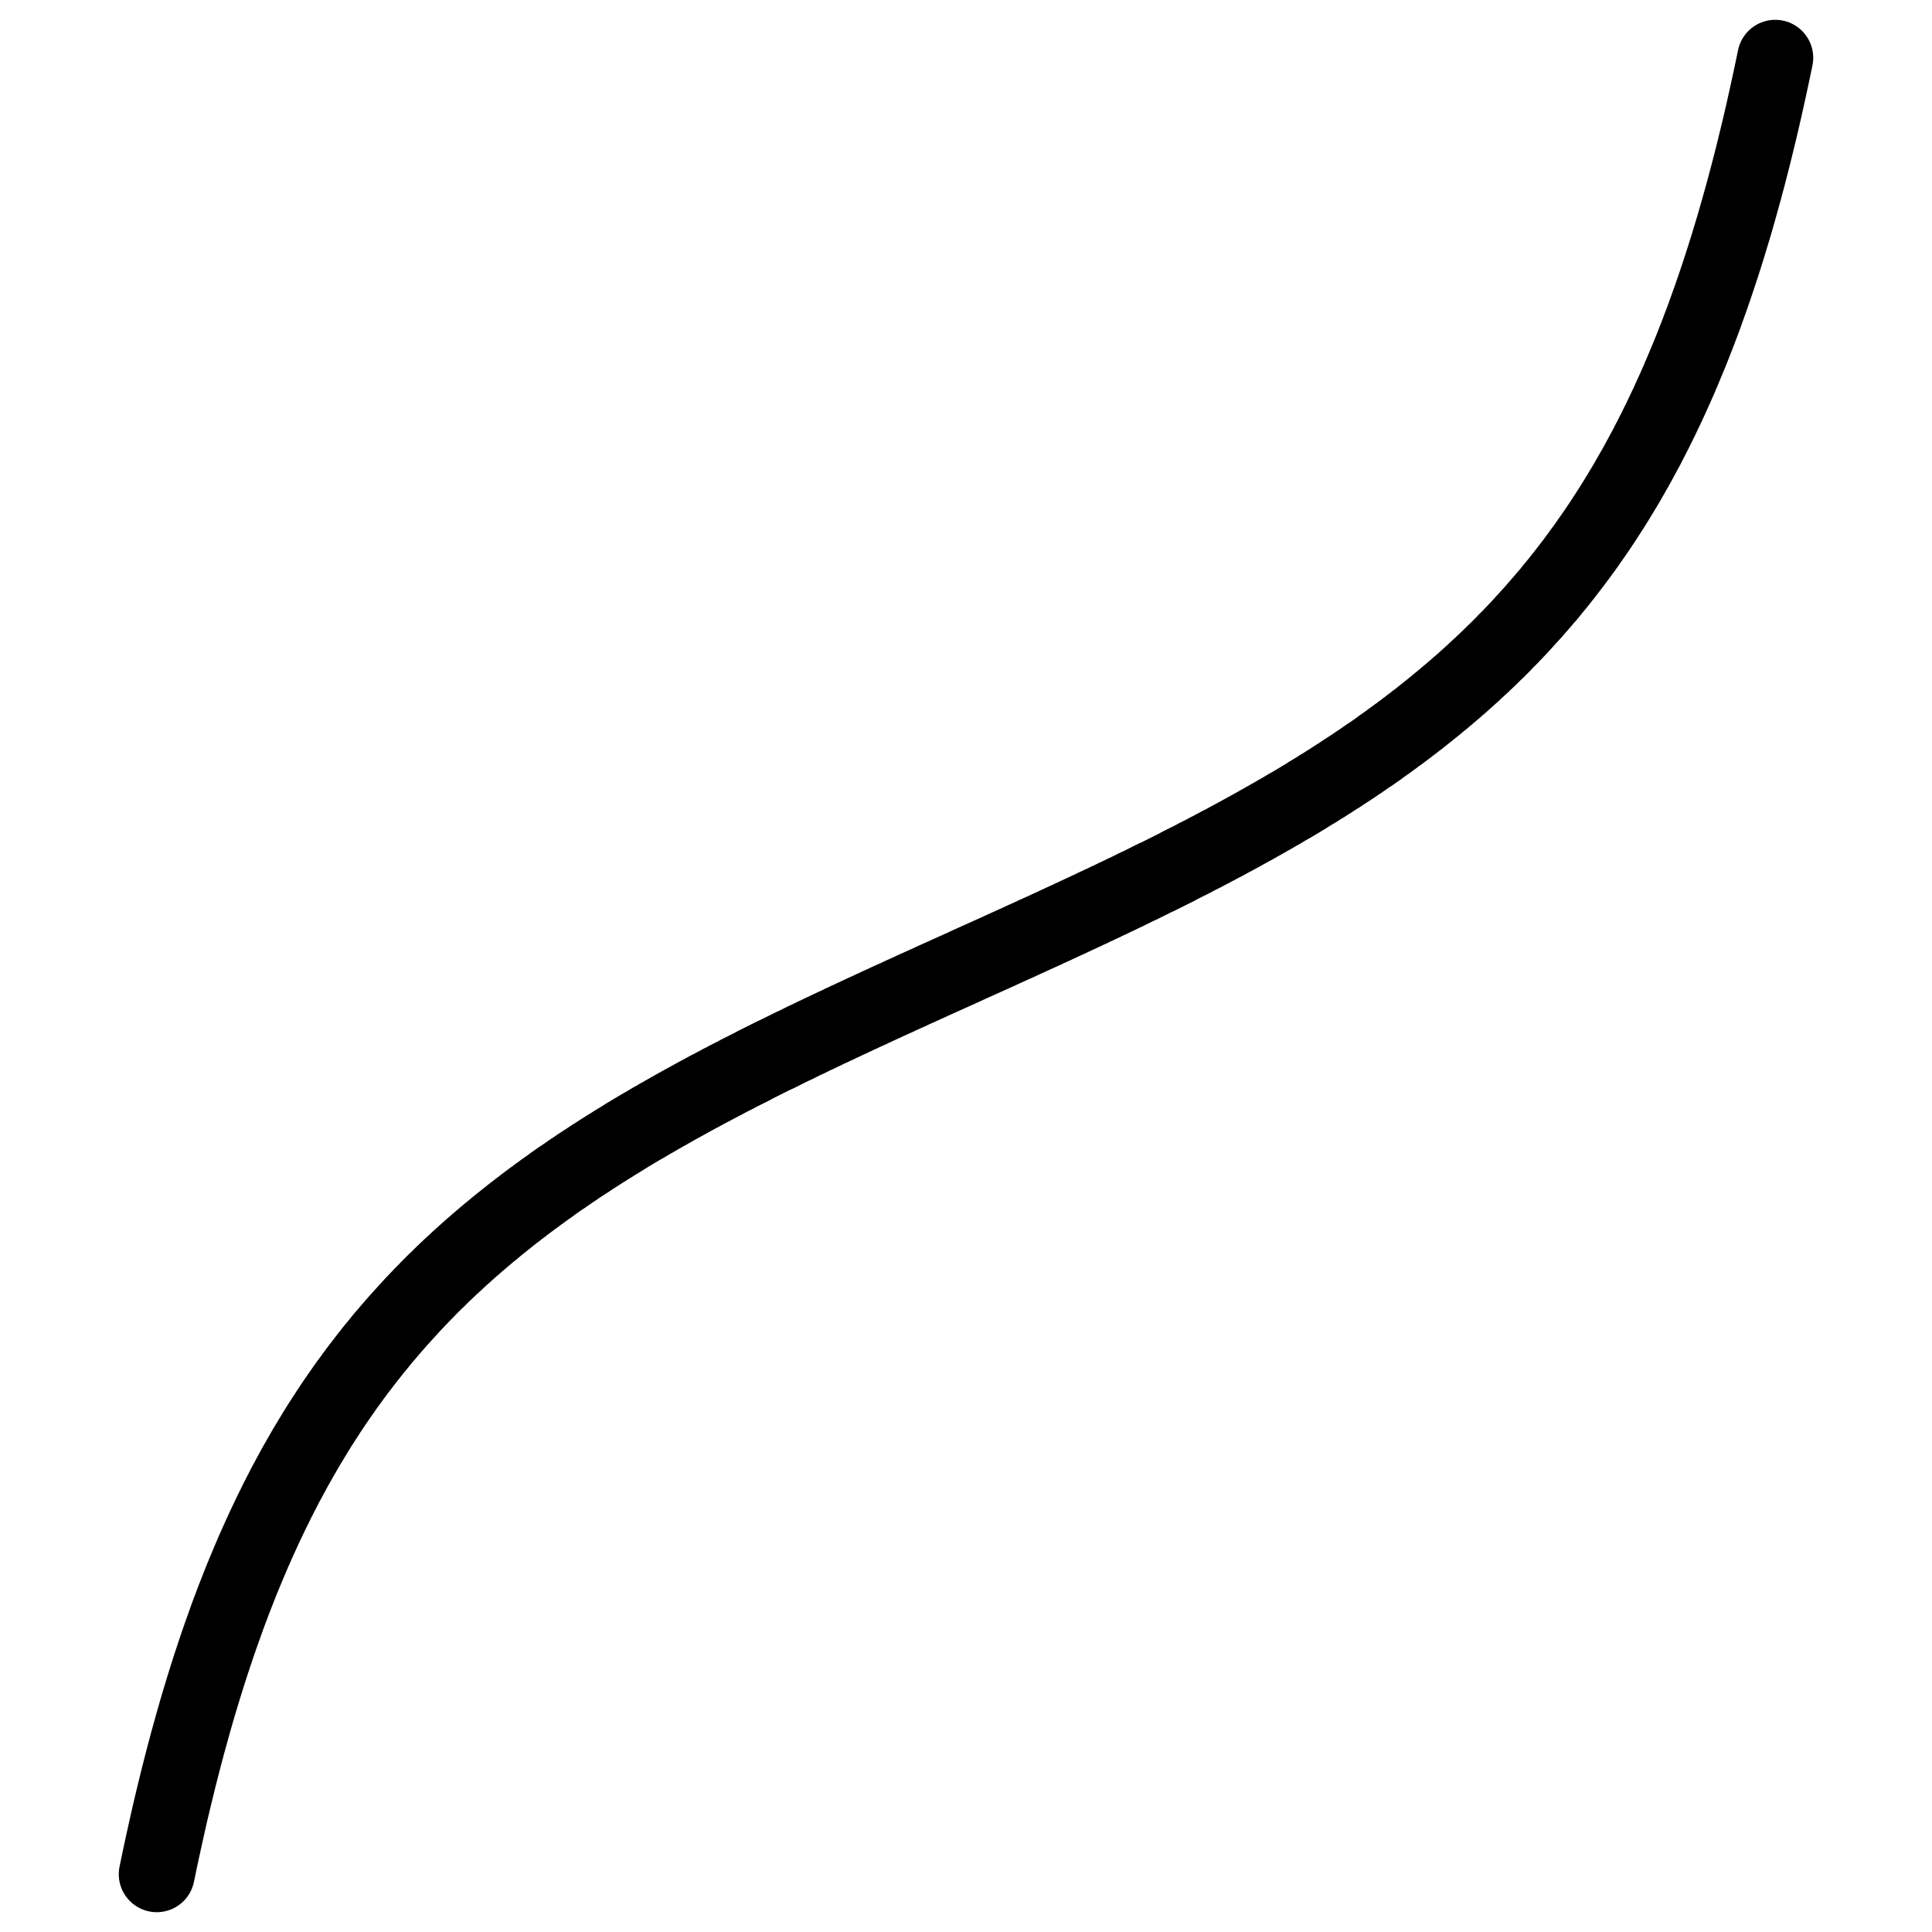
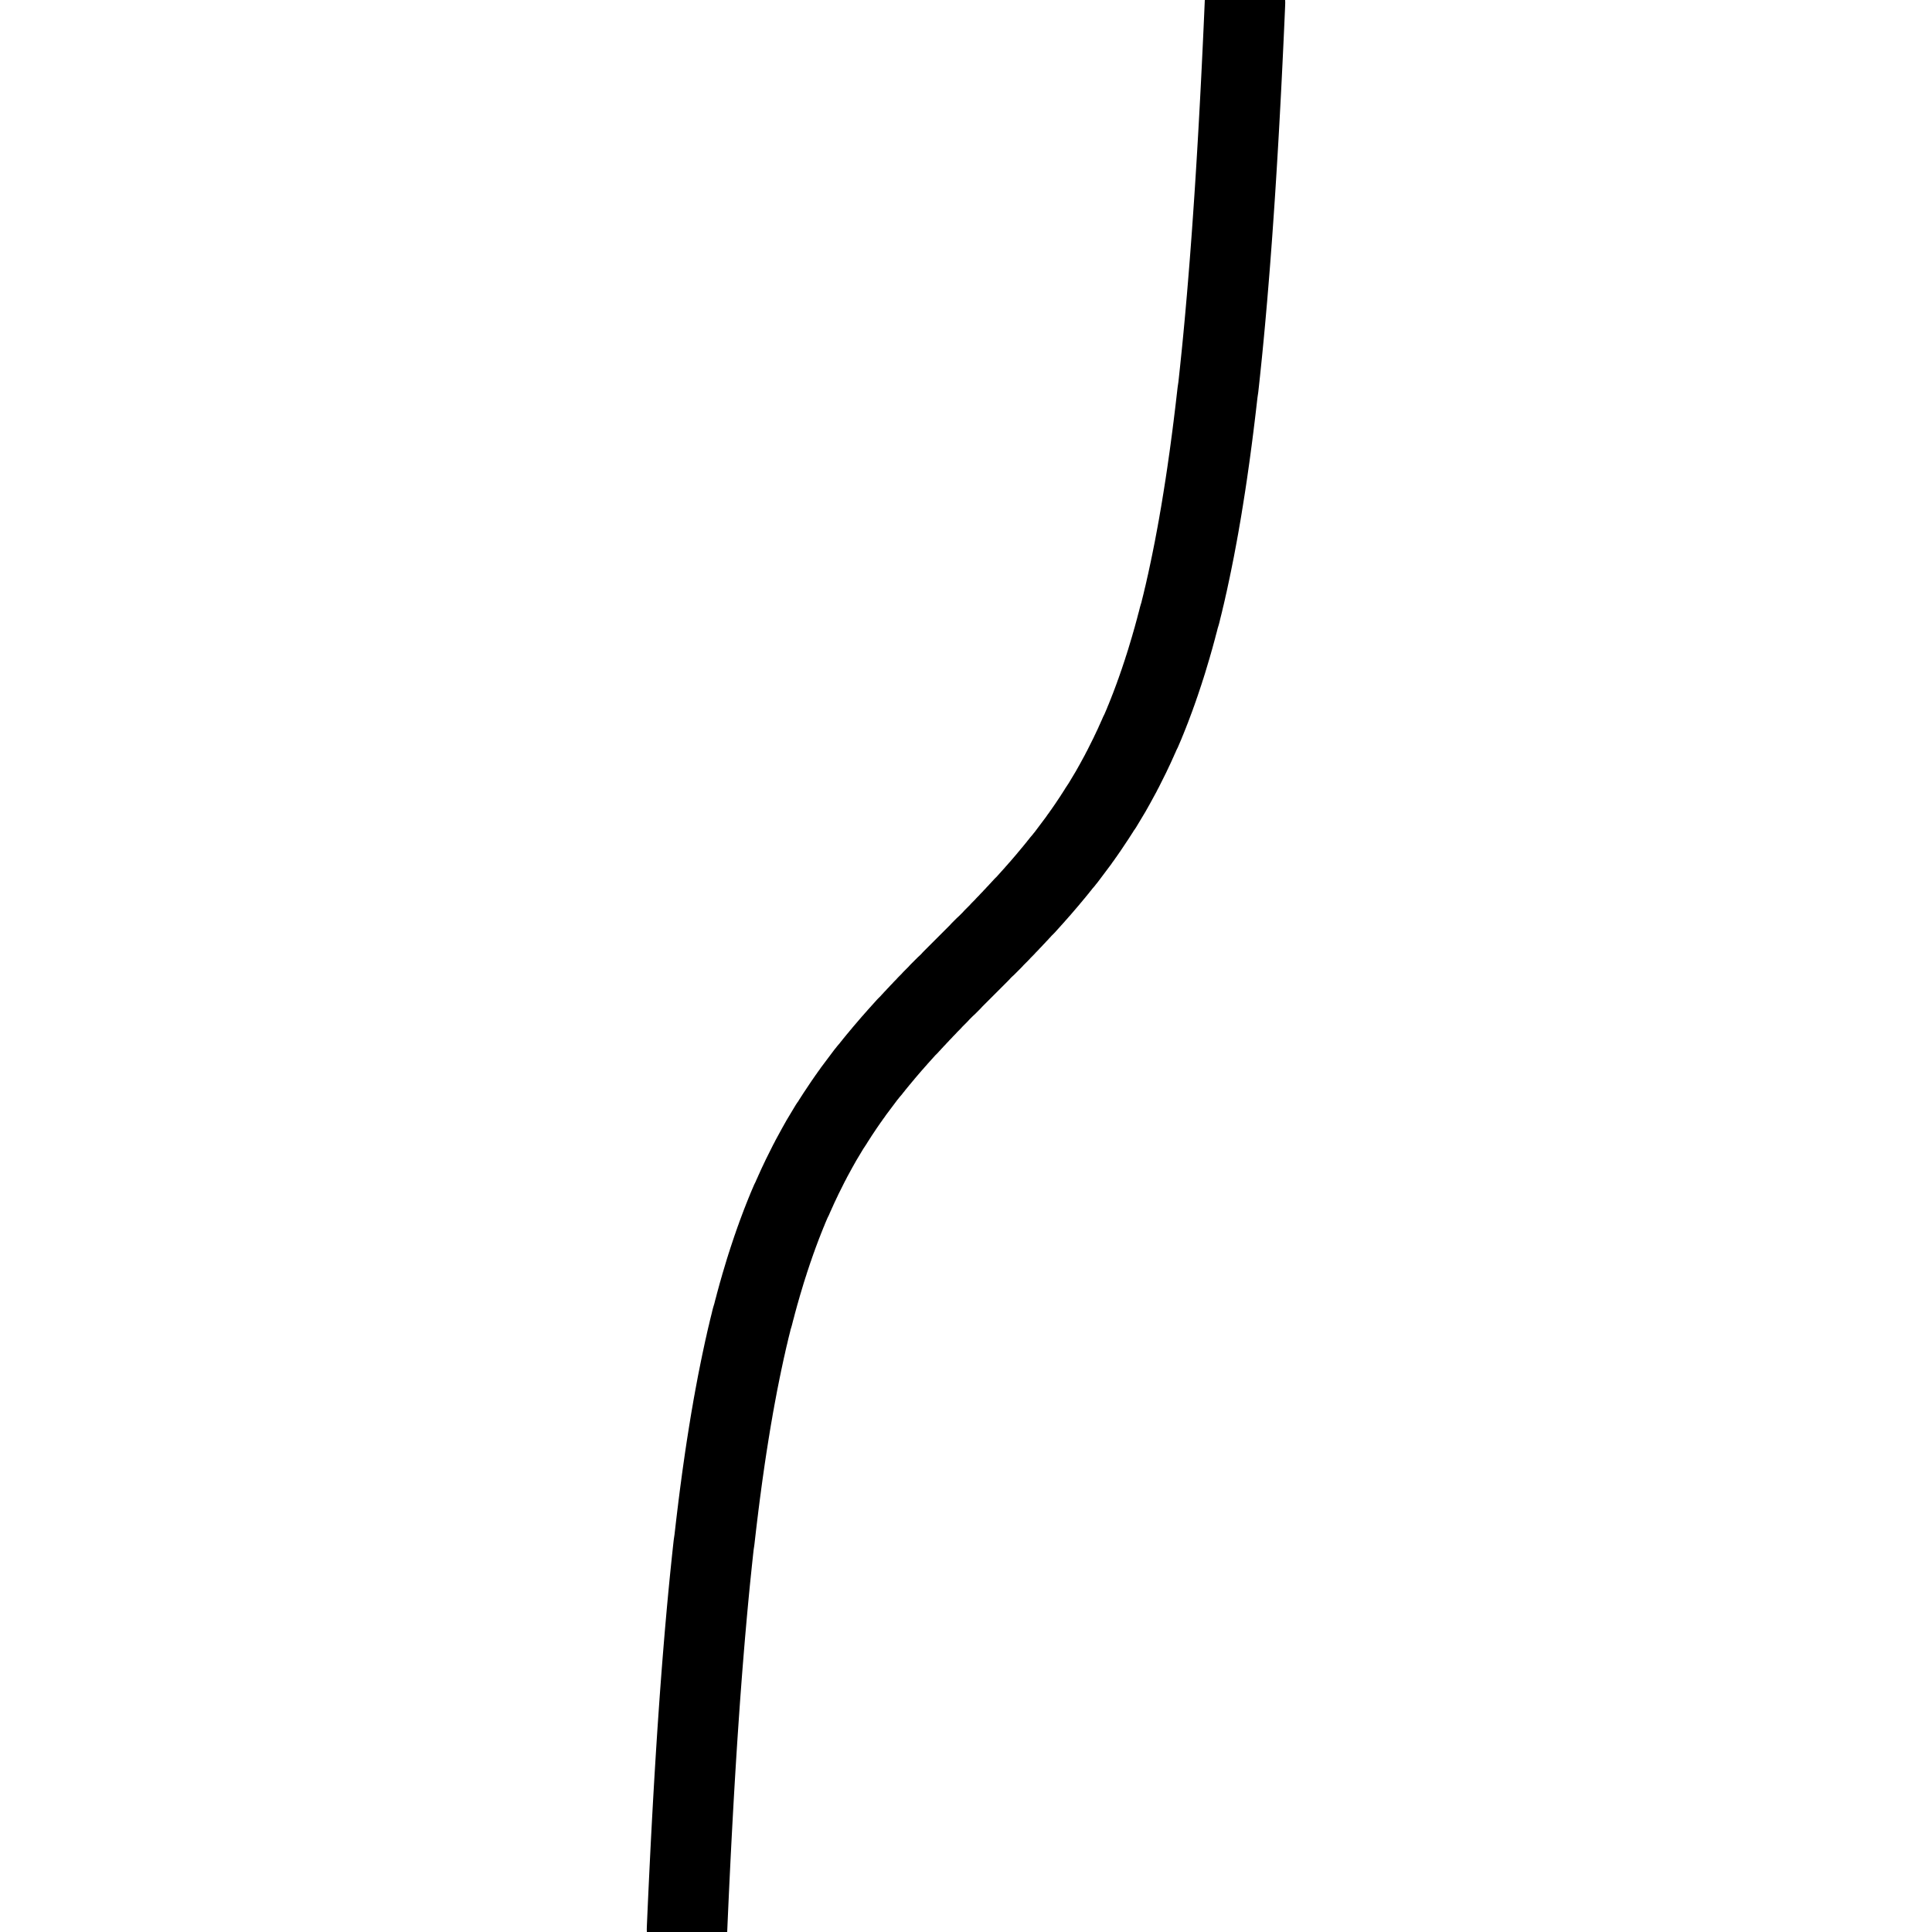
- <svg xmlns="http://www.w3.org/2000/svg" viewBox="-3 -3 106 106">
-   <path d="M5.60,99.83L5.70,99.35L5.80,98.87L5.90,98.41L6.00,97.95L6.10,97.50L6.20,97.05L6.30,96.61L6.40,96.18L6.50,95.76L6.60,95.35L6.70,94.94L6.80,94.53L6.90,94.14L7.00,93.75L7.10,93.36L7.20,92.99L7.30,92.61L7.40,92.25L7.50,91.89L7.60,91.53L7.70,91.18L7.80,90.83L7.90,90.49L8.00,90.16L8.10,89.83L8.20,89.50L8.30,89.18L8.40,88.86L8.50,88.55L8.60,88.24L8.70,87.94L8.80,87.64L8.90,87.34L9.00,87.05L9.10,86.76L9.20,86.48L9.30,86.20L9.40,85.92L9.50,85.64L9.60,85.37L9.70,85.11L9.80,84.84L9.90,84.58L10.00,84.33L10.10,84.07L10.20,83.82L10.30,83.57L10.40,83.33L10.50,83.09L10.60,82.85L10.70,82.61L10.80,82.38L10.90,82.14L11.00,81.92L11.10,81.69L11.20,81.47L11.30,81.25L11.40,81.03L11.50,80.81L11.60,80.60L11.70,80.39L11.80,80.18L11.90,79.97L12.00,79.77L12.10,79.57L12.20,79.36L12.30,79.17L12.40,78.97L12.50,78.78L12.60,78.58L12.70,78.39L12.80,78.21L12.90,78.02L13.00,77.84L13.10,77.65L13.20,77.47L13.30,77.29L13.40,77.12L13.50,76.94L13.60,76.77L13.70,76.59L13.80,76.42L13.90,76.25L14.00,76.09L14.10,75.92L14.20,75.76L14.30,75.59L14.40,75.43L14.50,75.27L14.60,75.11L14.70,74.96L14.80,74.80L14.90,74.65L15.00,74.49L15.10,74.34L15.20,74.19L15.30,74.04L15.40,73.89L15.50,73.75L15.60,73.60L15.70,73.46L15.80,73.32L15.90,73.17L16.00,73.03L16.10,72.89L16.20,72.76L16.30,72.62L16.40,72.48L16.50,72.35L16.60,72.21L16.70,72.08L16.80,71.95L16.90,71.82L17.00,71.69L17.10,71.56L17.20,71.43L17.30,71.31L17.40,71.18L17.50,71.05L17.60,70.93L17.70,70.81L17.80,70.69L17.90,70.56L18.00,70.44L18.10,70.32L18.20,70.21L18.30,70.09L18.40,69.97L18.50,69.86L18.60,69.74L18.70,69.63L18.80,69.51L18.90,69.40L19.00,69.29L19.10,69.18L19.20,69.07L19.30,68.96L19.40,68.85L19.50,68.74L19.60,68.63L19.70,68.52L19.80,68.42L19.90,68.31L20.00,68.21L20.10,68.10L20.20,68.00L20.30,67.90L20.40,67.80L20.50,67.69L20.60,67.59L20.70,67.49L20.80,67.39L20.90,67.29L21.00,67.20L21.10,67.10L21.20,67.00L21.30,66.90L21.40,66.81L21.50,66.71L21.60,66.62L21.70,66.52L21.80,66.43L21.90,66.34L22.00,66.25L22.10,66.15L22.20,66.06L22.30,65.97L22.40,65.88L22.50,65.79L22.60,65.70L22.70,65.61L22.80,65.52L22.90,65.43L23.00,65.35L23.10,65.26L23.20,65.17L23.30,65.09L23.40,65.00L23.50,64.92L23.60,64.83L23.70,64.75L23.80,64.66L23.90,64.58L24.00,64.50L24.10,64.42L24.20,64.33L24.30,64.25L24.40,64.17L24.50,64.09L24.60,64.01L24.70,63.93L24.80,63.85L24.90,63.77L25.00,63.69L25.10,63.61L25.20,63.53L25.30,63.46L25.40,63.38L25.50,63.30L25.60,63.23L25.70,63.15L25.80,63.07L25.90,63.00L26.00,62.92L26.10,62.85L26.20,62.77L26.30,62.70L26.40,62.63L26.50,62.55L26.60,62.48L26.70,62.41L26.80,62.33L26.90,62.26L27.00,62.19L27.10,62.12L27.20,62.05L27.30,61.97L27.40,61.90L27.50,61.83L27.60,61.76L27.70,61.69L27.80,61.62L27.90,61.56L28.00,61.49L28.10,61.42L28.20,61.35L28.30,61.28L28.40,61.21L28.50,61.15L28.60,61.08L28.70,61.01L28.80,60.94L28.90,60.88L29.00,60.81L29.10,60.75L29.20,60.68L29.30,60.62L29.40,60.55L29.50,60.48L29.60,60.42L29.70,60.36L29.80,60.29L29.90,60.23L30.00,60.16L30.10,60.10L30.20,60.04L30.30,59.97L30.40,59.91L30.50,59.85L30.60,59.79L30.70,59.72L30.80,59.66L30.90,59.60L31.00,59.54L31.10,59.48L31.20,59.42L31.30,59.35L31.40,59.29L31.50,59.23L31.60,59.17L31.70,59.11L31.80,59.05L31.90,58.99L32.00,58.93L32.10,58.87L32.20,58.81L32.30,58.76L32.40,58.70L32.50,58.64L32.60,58.58L32.70,58.52L32.80,58.46L32.90,58.41L33.00,58.35L33.10,58.29L33.20,58.23L33.30,58.18L33.40,58.12L33.50,58.06L33.60,58.01L33.70,57.95L33.80,57.89L33.90,57.84L34.00,57.78L34.10,57.72L34.20,57.67L34.30,57.61L34.40,57.56L34.50,57.50L34.60,57.45L34.70,57.39L34.80,57.34L34.90,57.28L35.00,57.23L35.10,57.17L35.20,57.12L35.30,57.06L35.40,57.01L35.50,56.96L35.60,56.90L35.70,56.85L35.80,56.79L35.90,56.74L36.00,56.69L36.10,56.64L36.20,56.58L36.30,56.53L36.40,56.48L36.50,56.42L36.60,56.37L36.70,56.32L36.80,56.27L36.90,56.21L37.00,56.16L37.10,56.11L37.20,56.06L37.30,56.01L37.40,55.96L37.50,55.90L37.60,55.85L37.70,55.80L37.80,55.75L37.90,55.70L38.00,55.65L38.10,55.60L38.20,55.55L38.30,55.50L38.40,55.44L38.50,55.39L38.60,55.34L38.70,55.29L38.80,55.24L38.90,55.19L39.00,55.14L39.10,55.09L39.20,55.04L39.30,54.99L39.40,54.94L39.50,54.89L39.60,54.85L39.70,54.80L39.80,54.75L39.90,54.70L40.00,54.65L40.10,54.60L40.20,54.55L40.30,54.50L40.40,54.45L40.50,54.40L40.60,54.36L40.70,54.31L40.80,54.26L40.90,54.21L41.00,54.16L41.10,54.11L41.20,54.06L41.30,54.02L41.40,53.97L41.50,53.92L41.60,53.87L41.70,53.82L41.80,53.78L41.90,53.73L42.00,53.68L42.10,53.63L42.20,53.59L42.30,53.54L42.40,53.49L42.50,53.44L42.60,53.40L42.70,53.35L42.80,53.30L42.90,53.26L43.00,53.21L43.10,53.16L43.20,53.11L43.30,53.07L43.40,53.02L43.50,52.97L43.60,52.93L43.70,52.88L43.80,52.83L43.90,52.79L44.00,52.74L44.10,52.69L44.20,52.65L44.30,52.60L44.40,52.55L44.50,52.51L44.60,52.46L44.70,52.42L44.80,52.37L44.90,52.32L45.00,52.28L45.10,52.23L45.20,52.18L45.30,52.14L45.40,52.09L45.50,52.05L45.60,52.00L45.70,51.95L45.80,51.91L45.90,51.86L46.00,51.82L46.10,51.77L46.20,51.73L46.30,51.68L46.40,51.63L46.50,51.59L46.60,51.54L46.70,51.50L46.80,51.45L46.90,51.41L47.00,51.36L47.10,51.31L47.20,51.27L47.30,51.22L47.40,51.18L47.50,51.13L47.60,51.09L47.70,51.04L47.80,51.00L47.90,50.95L48.00,50.91L48.10,50.86L48.20,50.81L48.30,50.77L48.40,50.72L48.50,50.68L48.60,50.63L48.70,50.59L48.80,50.54L48.90,50.50L49.00,50.45L49.10,50.41L49.20,50.36L49.30,50.32L49.40,50.27L49.50,50.23L49.60,50.18L49.70,50.14L49.80,50.09L49.90,50.05L50.00,50.00L50.10,49.95L50.20,49.91L50.30,49.86L50.40,49.82L50.50,49.77L50.60,49.73L50.70,49.68L50.80,49.64L50.90,49.59L51.00,49.55L51.10,49.50L51.20,49.46L51.30,49.41L51.40,49.37L51.50,49.32L51.60,49.28L51.70,49.23L51.80,49.19L51.90,49.14L52.00,49.09L52.10,49.05L52.20,49.00L52.30,48.96L52.40,48.91L52.50,48.87L52.60,48.82L52.70,48.78L52.80,48.73L52.90,48.69L53.00,48.64L53.10,48.59L53.20,48.55L53.30,48.50L53.40,48.46L53.50,48.41L53.60,48.37L53.70,48.32L53.80,48.27L53.90,48.23L54.00,48.18L54.10,48.14L54.20,48.09L54.30,48.05L54.40,48.00L54.50,47.95L54.60,47.91L54.70,47.86L54.80,47.82L54.90,47.77L55.00,47.72L55.10,47.68L55.20,47.63L55.30,47.58L55.40,47.54L55.50,47.49L55.60,47.45L55.70,47.40L55.80,47.35L55.90,47.31L56.00,47.26L56.10,47.21L56.20,47.17L56.30,47.12L56.40,47.07L56.50,47.03L56.60,46.98L56.70,46.93L56.80,46.89L56.90,46.84L57.00,46.79L57.10,46.74L57.20,46.70L57.30,46.65L57.40,46.60L57.50,46.56L57.60,46.51L57.70,46.46L57.80,46.41L57.90,46.37L58.00,46.32L58.10,46.27L58.20,46.22L58.30,46.18L58.40,46.13L58.50,46.08L58.60,46.03L58.70,45.98L58.80,45.94L58.90,45.89L59.00,45.84L59.10,45.79L59.20,45.74L59.30,45.69L59.40,45.64L59.50,45.60L59.60,45.55L59.70,45.50L59.80,45.45L59.90,45.40L60.00,45.35L60.10,45.30L60.20,45.25L60.30,45.20L60.40,45.15L60.50,45.11L60.60,45.06L60.70,45.01L60.80,44.96L60.90,44.91L61.00,44.86L61.10,44.81L61.20,44.76L61.30,44.71L61.40,44.66L61.50,44.61L61.60,44.56L61.70,44.50L61.80,44.45L61.90,44.40L62.00,44.35L62.10,44.30L62.20,44.25L62.30,44.20L62.40,44.15L62.50,44.10L62.60,44.04L62.70,43.99L62.80,43.94L62.90,43.89L63.00,43.84L63.10,43.79L63.20,43.73L63.30,43.68L63.40,43.63L63.50,43.58L63.60,43.52L63.70,43.47L63.80,43.42L63.90,43.36L64.00,43.31L64.10,43.26L64.20,43.21L64.30,43.15L64.40,43.10L64.50,43.04L64.60,42.99L64.70,42.94L64.80,42.88L64.90,42.83L65.00,42.77L65.10,42.72L65.20,42.66L65.30,42.61L65.40,42.55L65.50,42.50L65.60,42.44L65.70,42.39L65.80,42.33L65.90,42.28L66.00,42.22L66.10,42.16L66.20,42.11L66.30,42.05L66.40,41.99L66.50,41.94L66.60,41.88L66.70,41.82L66.80,41.77L66.90,41.71L67.00,41.65L67.10,41.59L67.20,41.54L67.30,41.48L67.40,41.42L67.50,41.36L67.60,41.30L67.70,41.24L67.80,41.19L67.90,41.13L68.00,41.07L68.10,41.01L68.20,40.95L68.30,40.89L68.40,40.83L68.50,40.77L68.60,40.71L68.70,40.65L68.80,40.58L68.90,40.52L69.00,40.46L69.10,40.40L69.20,40.34L69.30,40.28L69.40,40.21L69.50,40.15L69.60,40.09L69.70,40.03L69.80,39.96L69.90,39.90L70.00,39.84L70.10,39.77L70.20,39.71L70.30,39.64L70.40,39.58L70.50,39.52L70.60,39.45L70.70,39.38L70.80,39.32L70.90,39.25L71.00,39.19L71.10,39.12L71.20,39.06L71.30,38.99L71.40,38.92L71.50,38.85L71.60,38.79L71.70,38.72L71.80,38.65L71.90,38.58L72.00,38.51L72.10,38.44L72.20,38.38L72.30,38.31L72.40,38.24L72.50,38.17L72.60,38.10L72.70,38.03L72.80,37.95L72.90,37.88L73.00,37.81L73.10,37.74L73.20,37.67L73.30,37.59L73.40,37.52L73.50,37.45L73.60,37.37L73.70,37.30L73.80,37.23L73.90,37.15L74.00,37.08L74.10,37.00L74.20,36.93L74.30,36.85L74.40,36.77L74.50,36.70L74.60,36.62L74.70,36.54L74.80,36.47L74.90,36.39L75.00,36.31L75.10,36.23L75.20,36.15L75.30,36.07L75.40,35.99L75.50,35.91L75.60,35.83L75.70,35.75L75.80,35.67L75.90,35.58L76.00,35.50L76.10,35.42L76.20,35.34L76.30,35.25L76.40,35.17L76.50,35.08L76.60,35.00L76.70,34.91L76.80,34.83L76.90,34.74L77.00,34.65L77.10,34.57L77.20,34.48L77.30,34.39L77.40,34.30L77.50,34.21L77.60,34.12L77.70,34.03L77.80,33.94L77.90,33.85L78.00,33.75L78.10,33.66L78.20,33.57L78.30,33.48L78.40,33.38L78.50,33.29L78.60,33.19L78.70,33.10L78.80,33.00L78.90,32.90L79.00,32.80L79.10,32.71L79.20,32.61L79.30,32.51L79.40,32.41L79.50,32.31L79.60,32.20L79.70,32.10L79.80,32.00L79.90,31.90L80.00,31.79L80.10,31.69L80.20,31.58L80.30,31.48L80.40,31.37L80.50,31.26L80.60,31.15L80.70,31.04L80.80,30.93L80.90,30.82L81.00,30.71L81.10,30.60L81.20,30.49L81.30,30.37L81.40,30.26L81.50,30.14L81.60,30.03L81.70,29.91L81.80,29.79L81.90,29.68L82.00,29.56L82.10,29.44L82.20,29.31L82.30,29.19L82.40,29.07L82.50,28.95L82.60,28.82L82.70,28.69L82.80,28.57L82.90,28.44L83.00,28.31L83.10,28.18L83.20,28.05L83.30,27.92L83.40,27.79L83.50,27.65L83.60,27.52L83.70,27.38L83.80,27.24L83.90,27.11L84.00,26.97L84.10,26.83L84.20,26.68L84.30,26.54L84.40,26.40L84.50,26.25L84.60,26.11L84.70,25.96L84.80,25.81L84.90,25.66L85.00,25.51L85.10,25.35L85.20,25.20L85.30,25.04L85.40,24.89L85.50,24.73L85.60,24.57L85.70,24.41L85.80,24.24L85.90,24.08L86.00,23.91L86.10,23.75L86.20,23.58L86.30,23.41L86.40,23.23L86.50,23.06L86.60,22.88L86.70,22.71L86.80,22.53L86.90,22.35L87.00,22.16L87.10,21.98L87.20,21.79L87.30,21.61L87.40,21.42L87.50,21.22L87.60,21.03L87.70,20.83L87.80,20.64L87.90,20.43L88.00,20.23L88.10,20.03L88.20,19.82L88.30,19.61L88.40,19.40L88.50,19.19L88.60,18.97L88.70,18.75L88.80,18.53L88.90,18.31L89.00,18.08L89.10,17.86L89.20,17.62L89.30,17.39L89.40,17.15L89.50,16.91L89.60,16.67L89.70,16.43L89.80,16.18L89.90,15.93L90.00,15.67L90.10,15.42L90.20,15.16L90.30,14.89L90.40,14.63L90.50,14.36L90.60,14.08L90.70,13.80L90.80,13.52L90.90,13.24L91.00,12.95L91.10,12.66L91.20,12.36L91.30,12.06L91.40,11.76L91.50,11.45L91.60,11.14L91.70,10.82L91.80,10.50L91.90,10.17L92.00,9.84L92.10,9.51L92.20,9.17L92.30,8.82L92.40,8.47L92.50,8.11L92.60,7.75L92.70,7.39L92.80,7.01L92.90,6.64L93.00,6.25L93.10,5.86L93.20,5.47L93.30,5.06L93.40,4.65L93.50,4.24L93.60,3.82L93.70,3.39L93.80,2.95L93.90,2.50L94.00,2.05L94.10,1.59L94.20,1.13L94.30,0.65L94.40,0.17" fill="none" stroke="black" stroke-width="4.167" stroke-linecap="round" stroke-linejoin="round" />
+ <svg xmlns="http://www.w3.org/2000/svg" viewBox="0 0 100 100">
+   <path d="M35.56,99.86L35.59,99.17L35.62,98.50L35.65,97.85L35.68,97.22L35.71,96.60L35.74,95.99L35.77,95.40L35.80,94.83L35.83,94.27L35.86,93.72L35.89,93.18L35.92,92.66L35.95,92.15L35.98,91.65L36.01,91.16L36.04,90.68L36.07,90.21L36.10,89.75L36.13,89.31L36.16,88.87L36.19,88.44L36.22,88.01L36.25,87.60L36.28,87.20L36.31,86.80L36.34,86.41L36.37,86.03L36.40,85.66L36.43,85.29L36.46,84.93L36.49,84.57L36.52,84.23L36.55,83.89L36.58,83.55L36.61,83.22L36.64,82.90L36.67,82.58L36.70,82.27L36.73,81.96L36.76,81.66L36.79,81.37L36.82,81.08L36.85,80.79L36.88,80.51L36.91,80.23L36.94,79.96L36.98,79.69L37.01,79.43L37.04,79.17L37.07,78.91L37.10,78.66L37.13,78.41L37.16,78.17L37.19,77.92L37.22,77.69L37.25,77.45L37.28,77.22L37.31,77.00L37.34,76.77L37.37,76.55L37.40,76.33L37.43,76.12L37.46,75.91L37.49,75.70L37.52,75.49L37.55,75.29L37.58,75.09L37.61,74.89L37.64,74.70L37.67,74.51L37.70,74.32L37.73,74.13L37.76,73.95L37.79,73.76L37.82,73.58L37.85,73.40L37.88,73.23L37.91,73.06L37.94,72.88L37.97,72.71L38.00,72.55L38.03,72.38L38.06,72.22L38.09,72.06L38.12,71.90L38.15,71.74L38.18,71.58L38.21,71.43L38.24,71.28L38.27,71.13L38.30,70.98L38.33,70.83L38.36,70.69L38.39,70.54L38.42,70.40L38.45,70.26L38.48,70.12L38.51,69.98L38.54,69.84L38.57,69.71L38.60,69.58L38.63,69.44L38.66,69.31L38.69,69.18L38.72,69.06L38.75,68.93L38.78,68.80L38.81,68.68L38.84,68.56L38.87,68.44L38.90,68.31L38.93,68.20L38.97,68.08L39.00,67.96L39.03,67.84L39.06,67.73L39.09,67.62L39.12,67.50L39.15,67.39L39.18,67.28L39.21,67.17L39.24,67.06L39.27,66.95L39.30,66.85L39.33,66.74L39.36,66.64L39.39,66.53L39.42,66.43L39.45,66.33L39.48,66.23L39.51,66.13L39.54,66.03L39.57,65.93L39.60,65.83L39.63,65.73L39.66,65.64L39.69,65.54L39.72,65.45L39.75,65.36L39.78,65.26L39.81,65.17L39.84,65.08L39.87,64.99L39.90,64.90L39.93,64.81L39.96,64.72L39.99,64.63L40.02,64.55L40.05,64.46L40.08,64.37L40.11,64.29L40.14,64.20L40.17,64.12L40.20,64.04L40.23,63.95L40.26,63.87L40.29,63.79L40.32,63.71L40.35,63.63L40.38,63.55L40.41,63.47L40.44,63.39L40.47,63.31L40.50,63.24L40.53,63.16L40.56,63.08L40.59,63.01L40.62,62.93L40.65,62.86L40.68,62.78L40.71,62.71L40.74,62.64L40.77,62.56L40.80,62.49L40.83,62.42L40.86,62.35L40.89,62.28L40.92,62.21L40.95,62.14L40.99,62.07L41.02,62.00L41.05,61.93L41.08,61.86L41.11,61.80L41.14,61.73L41.17,61.66L41.20,61.60L41.23,61.53L41.26,61.46L41.29,61.40L41.32,61.33L41.35,61.27L41.38,61.21L41.41,61.14L41.44,61.08L41.47,61.02L41.50,60.95L41.53,60.89L41.56,60.83L41.59,60.77L41.62,60.71L41.65,60.65L41.68,60.59L41.71,60.53L41.74,60.47L41.77,60.41L41.80,60.35L41.83,60.29L41.86,60.23L41.89,60.17L41.92,60.12L41.95,60.06L41.98,60.00L42.01,59.94L42.04,59.89L42.07,59.83L42.10,59.78L42.13,59.72L42.16,59.67L42.19,59.61L42.22,59.56L42.25,59.50L42.28,59.45L42.31,59.39L42.34,59.34L42.37,59.29L42.40,59.23L42.43,59.18L42.46,59.13L42.49,59.07L42.52,59.02L42.55,58.97L42.58,58.92L42.61,58.87L42.64,58.82L42.67,58.77L42.70,58.72L42.73,58.67L42.76,58.62L42.79,58.57L42.82,58.52L42.85,58.47L42.88,58.42L42.91,58.37L42.94,58.32L42.97,58.27L43.01,58.22L43.04,58.17L43.07,58.13L43.10,58.08L43.13,58.03L43.16,57.98L43.19,57.94L43.22,57.89L43.25,57.84L43.28,57.80L43.31,57.75L43.34,57.70L43.37,57.66L43.40,57.61L43.43,57.57L43.46,57.52L43.49,57.48L43.52,57.43L43.55,57.39L43.58,57.34L43.61,57.30L43.64,57.25L43.67,57.21L43.70,57.16L43.73,57.12L43.76,57.08L43.79,57.03L43.82,56.99L43.85,56.95L43.88,56.90L43.91,56.86L43.94,56.82L43.97,56.78L44.00,56.73L44.03,56.69L44.06,56.65L44.09,56.61L44.12,56.57L44.15,56.52L44.18,56.48L44.21,56.44L44.24,56.40L44.27,56.36L44.30,56.32L44.33,56.28L44.36,56.24L44.39,56.20L44.42,56.16L44.45,56.12L44.48,56.08L44.51,56.04L44.54,56.00L44.57,55.96L44.60,55.92L44.63,55.88L44.66,55.84L44.69,55.80L44.72,55.76L44.75,55.72L44.78,55.68L44.81,55.64L44.84,55.60L44.87,55.57L44.90,55.53L44.93,55.49L44.96,55.45L45.00,55.41L45.03,55.37L45.06,55.34L45.09,55.30L45.12,55.26L45.15,55.22L45.18,55.19L45.21,55.15L45.24,55.11L45.27,55.07L45.30,55.04L45.33,55.00L45.36,54.96L45.39,54.93L45.42,54.89L45.45,54.85L45.48,54.82L45.51,54.78L45.54,54.75L45.57,54.71L45.60,54.67L45.63,54.64L45.66,54.60L45.69,54.57L45.72,54.53L45.75,54.49L45.78,54.46L45.81,54.42L45.84,54.39L45.87,54.35L45.90,54.32L45.93,54.28L45.96,54.25L45.99,54.21L46.02,54.18L46.05,54.14L46.08,54.11L46.11,54.07L46.14,54.04L46.17,54.00L46.20,53.97L46.23,53.94L46.26,53.90L46.29,53.87L46.32,53.83L46.35,53.80L46.38,53.77L46.41,53.73L46.44,53.70L46.47,53.66L46.50,53.63L46.53,53.60L46.56,53.56L46.59,53.53L46.62,53.50L46.65,53.46L46.68,53.43L46.71,53.40L46.74,53.36L46.77,53.33L46.80,53.30L46.83,53.26L46.86,53.23L46.89,53.20L46.92,53.16L46.95,53.13L46.98,53.10L47.02,53.07L47.05,53.03L47.08,53.00L47.11,52.97L47.14,52.94L47.17,52.90L47.20,52.87L47.23,52.84L47.26,52.81L47.29,52.77L47.32,52.74L47.35,52.71L47.38,52.68L47.41,52.65L47.44,52.61L47.47,52.58L47.50,52.55L47.53,52.52L47.56,52.49L47.59,52.45L47.62,52.42L47.65,52.39L47.68,52.36L47.71,52.33L47.74,52.30L47.77,52.26L47.80,52.23L47.83,52.20L47.86,52.17L47.89,52.14L47.92,52.11L47.95,52.08L47.98,52.04L48.01,52.01L48.04,51.98L48.07,51.95L48.10,51.92L48.13,51.89L48.16,51.86L48.19,51.83L48.22,51.80L48.25,51.76L48.28,51.73L48.31,51.70L48.34,51.67L48.37,51.64L48.40,51.61L48.43,51.58L48.46,51.55L48.49,51.52L48.52,51.49L48.55,51.46L48.58,51.43L48.61,51.39L48.64,51.36L48.67,51.33L48.70,51.30L48.73,51.27L48.76,51.24L48.79,51.21L48.82,51.18L48.85,51.15L48.88,51.12L48.91,51.09L48.94,51.06L48.97,51.03L49.01,51.00L49.04,50.97L49.07,50.94L49.10,50.91L49.13,50.88L49.16,50.85L49.19,50.82L49.22,50.79L49.25,50.76L49.28,50.72L49.31,50.69L49.34,50.66L49.37,50.63L49.40,50.60L49.43,50.57L49.46,50.54L49.49,50.51L49.52,50.48L49.55,50.45L49.58,50.42L49.61,50.39L49.64,50.36L49.67,50.33L49.70,50.30L49.73,50.27L49.76,50.24L49.79,50.21L49.82,50.18L49.85,50.15L49.88,50.12L49.91,50.09L49.94,50.06L49.97,50.03L50.00,50.00L50.03,49.97L50.06,49.94L50.09,49.91L50.12,49.88L50.15,49.85L50.18,49.82L50.21,49.79L50.24,49.76L50.27,49.73L50.30,49.70L50.33,49.67L50.36,49.64L50.39,49.61L50.42,49.58L50.45,49.55L50.48,49.52L50.51,49.49L50.54,49.46L50.57,49.43L50.60,49.40L50.63,49.37L50.66,49.34L50.69,49.31L50.72,49.28L50.75,49.24L50.78,49.21L50.81,49.18L50.84,49.15L50.87,49.12L50.90,49.09L50.93,49.06L50.96,49.03L50.99,49.00L51.03,48.97L51.06,48.94L51.09,48.91L51.12,48.88L51.15,48.85L51.18,48.82L51.21,48.79L51.24,48.76L51.27,48.73L51.30,48.70L51.33,48.67L51.36,48.64L51.39,48.61L51.42,48.57L51.45,48.54L51.48,48.51L51.51,48.48L51.54,48.45L51.57,48.42L51.60,48.39L51.63,48.36L51.66,48.33L51.69,48.30L51.72,48.27L51.75,48.24L51.78,48.20L51.81,48.17L51.84,48.14L51.87,48.11L51.90,48.08L51.93,48.05L51.96,48.02L51.99,47.99L52.02,47.96L52.05,47.92L52.08,47.89L52.11,47.86L52.14,47.83L52.17,47.80L52.20,47.77L52.23,47.74L52.26,47.70L52.29,47.67L52.32,47.64L52.35,47.61L52.38,47.58L52.41,47.55L52.44,47.51L52.47,47.48L52.50,47.45L52.53,47.42L52.56,47.39L52.59,47.35L52.62,47.32L52.65,47.29L52.68,47.26L52.71,47.23L52.74,47.19L52.77,47.16L52.80,47.13L52.83,47.10L52.86,47.06L52.89,47.03L52.92,47.00L52.95,46.97L52.98,46.93L53.02,46.90L53.05,46.87L53.08,46.84L53.11,46.80L53.14,46.77L53.17,46.74L53.20,46.70L53.23,46.67L53.26,46.64L53.29,46.60L53.32,46.57L53.35,46.54L53.38,46.50L53.41,46.47L53.44,46.44L53.47,46.40L53.50,46.37L53.53,46.34L53.56,46.30L53.59,46.27L53.62,46.23L53.65,46.20L53.68,46.17L53.71,46.13L53.74,46.10L53.77,46.06L53.80,46.03L53.83,46.00L53.86,45.96L53.89,45.93L53.92,45.89L53.95,45.86L53.98,45.82L54.01,45.79L54.04,45.75L54.07,45.72L54.10,45.68L54.13,45.65L54.16,45.61L54.19,45.58L54.22,45.54L54.25,45.51L54.28,45.47L54.31,45.43L54.34,45.40L54.37,45.36L54.40,45.33L54.43,45.29L54.46,45.25L54.49,45.22L54.52,45.18L54.55,45.15L54.58,45.11L54.61,45.07L54.64,45.04L54.67,45.00L54.70,44.96L54.73,44.93L54.76,44.89L54.79,44.85L54.82,44.81L54.85,44.78L54.88,44.74L54.91,44.70L54.94,44.66L54.97,44.63L55.00,44.59L55.04,44.55L55.07,44.51L55.10,44.47L55.13,44.43L55.16,44.40L55.19,44.36L55.22,44.32L55.25,44.28L55.28,44.24L55.31,44.20L55.34,44.16L55.37,44.12L55.40,44.08L55.43,44.04L55.46,44.00L55.49,43.96L55.52,43.92L55.55,43.88L55.58,43.84L55.61,43.80L55.64,43.76L55.67,43.72L55.70,43.68L55.73,43.64L55.76,43.60L55.79,43.56L55.82,43.52L55.85,43.48L55.88,43.43L55.91,43.39L55.94,43.35L55.97,43.31L56.00,43.27L56.03,43.22L56.06,43.18L56.09,43.14L56.12,43.10L56.15,43.05L56.18,43.01L56.21,42.97L56.24,42.92L56.27,42.88L56.30,42.84L56.33,42.79L56.36,42.75L56.39,42.70L56.42,42.66L56.45,42.61L56.48,42.57L56.51,42.52L56.54,42.48L56.57,42.43L56.60,42.39L56.63,42.34L56.66,42.30L56.69,42.25L56.72,42.20L56.75,42.16L56.78,42.11L56.81,42.06L56.84,42.02L56.87,41.97L56.90,41.92L56.93,41.87L56.96,41.83L56.99,41.78L57.03,41.73L57.06,41.68L57.09,41.63L57.12,41.58L57.15,41.53L57.18,41.48L57.21,41.43L57.24,41.38L57.27,41.33L57.30,41.28L57.33,41.23L57.36,41.18L57.39,41.13L57.42,41.08L57.45,41.03L57.48,40.98L57.51,40.93L57.54,40.87L57.57,40.82L57.60,40.77L57.63,40.71L57.66,40.66L57.69,40.61L57.72,40.55L57.75,40.50L57.78,40.44L57.81,40.39L57.84,40.33L57.87,40.28L57.90,40.22L57.93,40.17L57.96,40.11L57.99,40.06L58.02,40.00L58.05,39.94L58.08,39.88L58.11,39.83L58.14,39.77L58.17,39.71L58.20,39.65L58.23,39.59L58.26,39.53L58.29,39.47L58.32,39.41L58.35,39.35L58.38,39.29L58.41,39.23L58.44,39.17L58.47,39.11L58.50,39.05L58.53,38.98L58.56,38.92L58.59,38.86L58.62,38.79L58.65,38.73L58.68,38.67L58.71,38.60L58.74,38.54L58.77,38.47L58.80,38.40L58.83,38.34L58.86,38.27L58.89,38.20L58.92,38.14L58.95,38.07L58.98,38.00L59.01,37.93L59.05,37.86L59.08,37.79L59.11,37.72L59.14,37.65L59.17,37.58L59.20,37.51L59.23,37.44L59.26,37.36L59.29,37.29L59.32,37.22L59.35,37.14L59.38,37.07L59.41,36.99L59.44,36.92L59.47,36.84L59.50,36.76L59.53,36.69L59.56,36.61L59.59,36.53L59.62,36.45L59.65,36.37L59.68,36.29L59.71,36.21L59.74,36.13L59.77,36.05L59.80,35.96L59.83,35.88L59.86,35.80L59.89,35.71L59.92,35.63L59.95,35.54L59.98,35.45L60.01,35.37L60.04,35.28L60.07,35.19L60.10,35.10L60.13,35.01L60.16,34.92L60.19,34.83L60.22,34.74L60.25,34.64L60.28,34.55L60.31,34.46L60.34,34.36L60.37,34.27L60.40,34.17L60.43,34.07L60.46,33.97L60.49,33.87L60.52,33.77L60.55,33.67L60.58,33.57L60.61,33.47L60.64,33.36L60.67,33.26L60.70,33.15L60.73,33.05L60.76,32.94L60.79,32.83L60.82,32.72L60.85,32.61L60.88,32.50L60.91,32.38L60.94,32.27L60.97,32.16L61.00,32.04L61.03,31.92L61.07,31.80L61.10,31.69L61.13,31.56L61.16,31.44L61.19,31.32L61.22,31.20L61.25,31.07L61.28,30.94L61.31,30.82L61.34,30.69L61.37,30.56L61.40,30.42L61.43,30.29L61.46,30.16L61.49,30.02L61.52,29.88L61.55,29.74L61.58,29.60L61.61,29.46L61.64,29.31L61.67,29.17L61.70,29.02L61.73,28.87L61.76,28.72L61.79,28.57L61.82,28.42L61.85,28.26L61.88,28.10L61.91,27.94L61.94,27.78L61.97,27.62L62.00,27.45L62.03,27.29L62.06,27.12L62.09,26.94L62.12,26.77L62.15,26.60L62.18,26.42L62.21,26.24L62.24,26.05L62.27,25.87L62.30,25.68L62.33,25.49L62.36,25.30L62.39,25.11L62.42,24.91L62.45,24.71L62.48,24.51L62.51,24.30L62.54,24.09L62.57,23.88L62.60,23.67L62.63,23.45L62.66,23.23L62.69,23.00L62.72,22.78L62.75,22.55L62.78,22.31L62.81,22.08L62.84,21.83L62.87,21.59L62.90,21.34L62.93,21.09L62.96,20.83L62.99,20.57L63.02,20.31L63.06,20.04L63.09,19.77L63.12,19.49L63.15,19.21L63.18,18.92L63.21,18.63L63.24,18.34L63.27,18.04L63.30,17.73L63.33,17.42L63.36,17.10L63.39,16.78L63.42,16.45L63.45,16.11L63.48,15.77L63.51,15.43L63.54,15.07L63.57,14.71L63.60,14.34L63.63,13.97L63.66,13.59L63.69,13.20L63.72,12.80L63.75,12.40L63.78,11.99L63.81,11.56L63.84,11.13L63.87,10.69L63.90,10.25L63.93,9.79L63.96,9.32L63.99,8.84L64.02,8.35L64.05,7.85L64.08,7.34L64.11,6.82L64.14,6.28L64.17,5.73L64.20,5.17L64.23,4.60L64.26,4.01L64.29,3.40L64.32,2.78L64.35,2.15L64.38,1.50L64.41,0.83L64.44,0.14" fill="none" stroke="black" stroke-width="4.167" stroke-linecap="round" stroke-linejoin="round" />
</svg>
